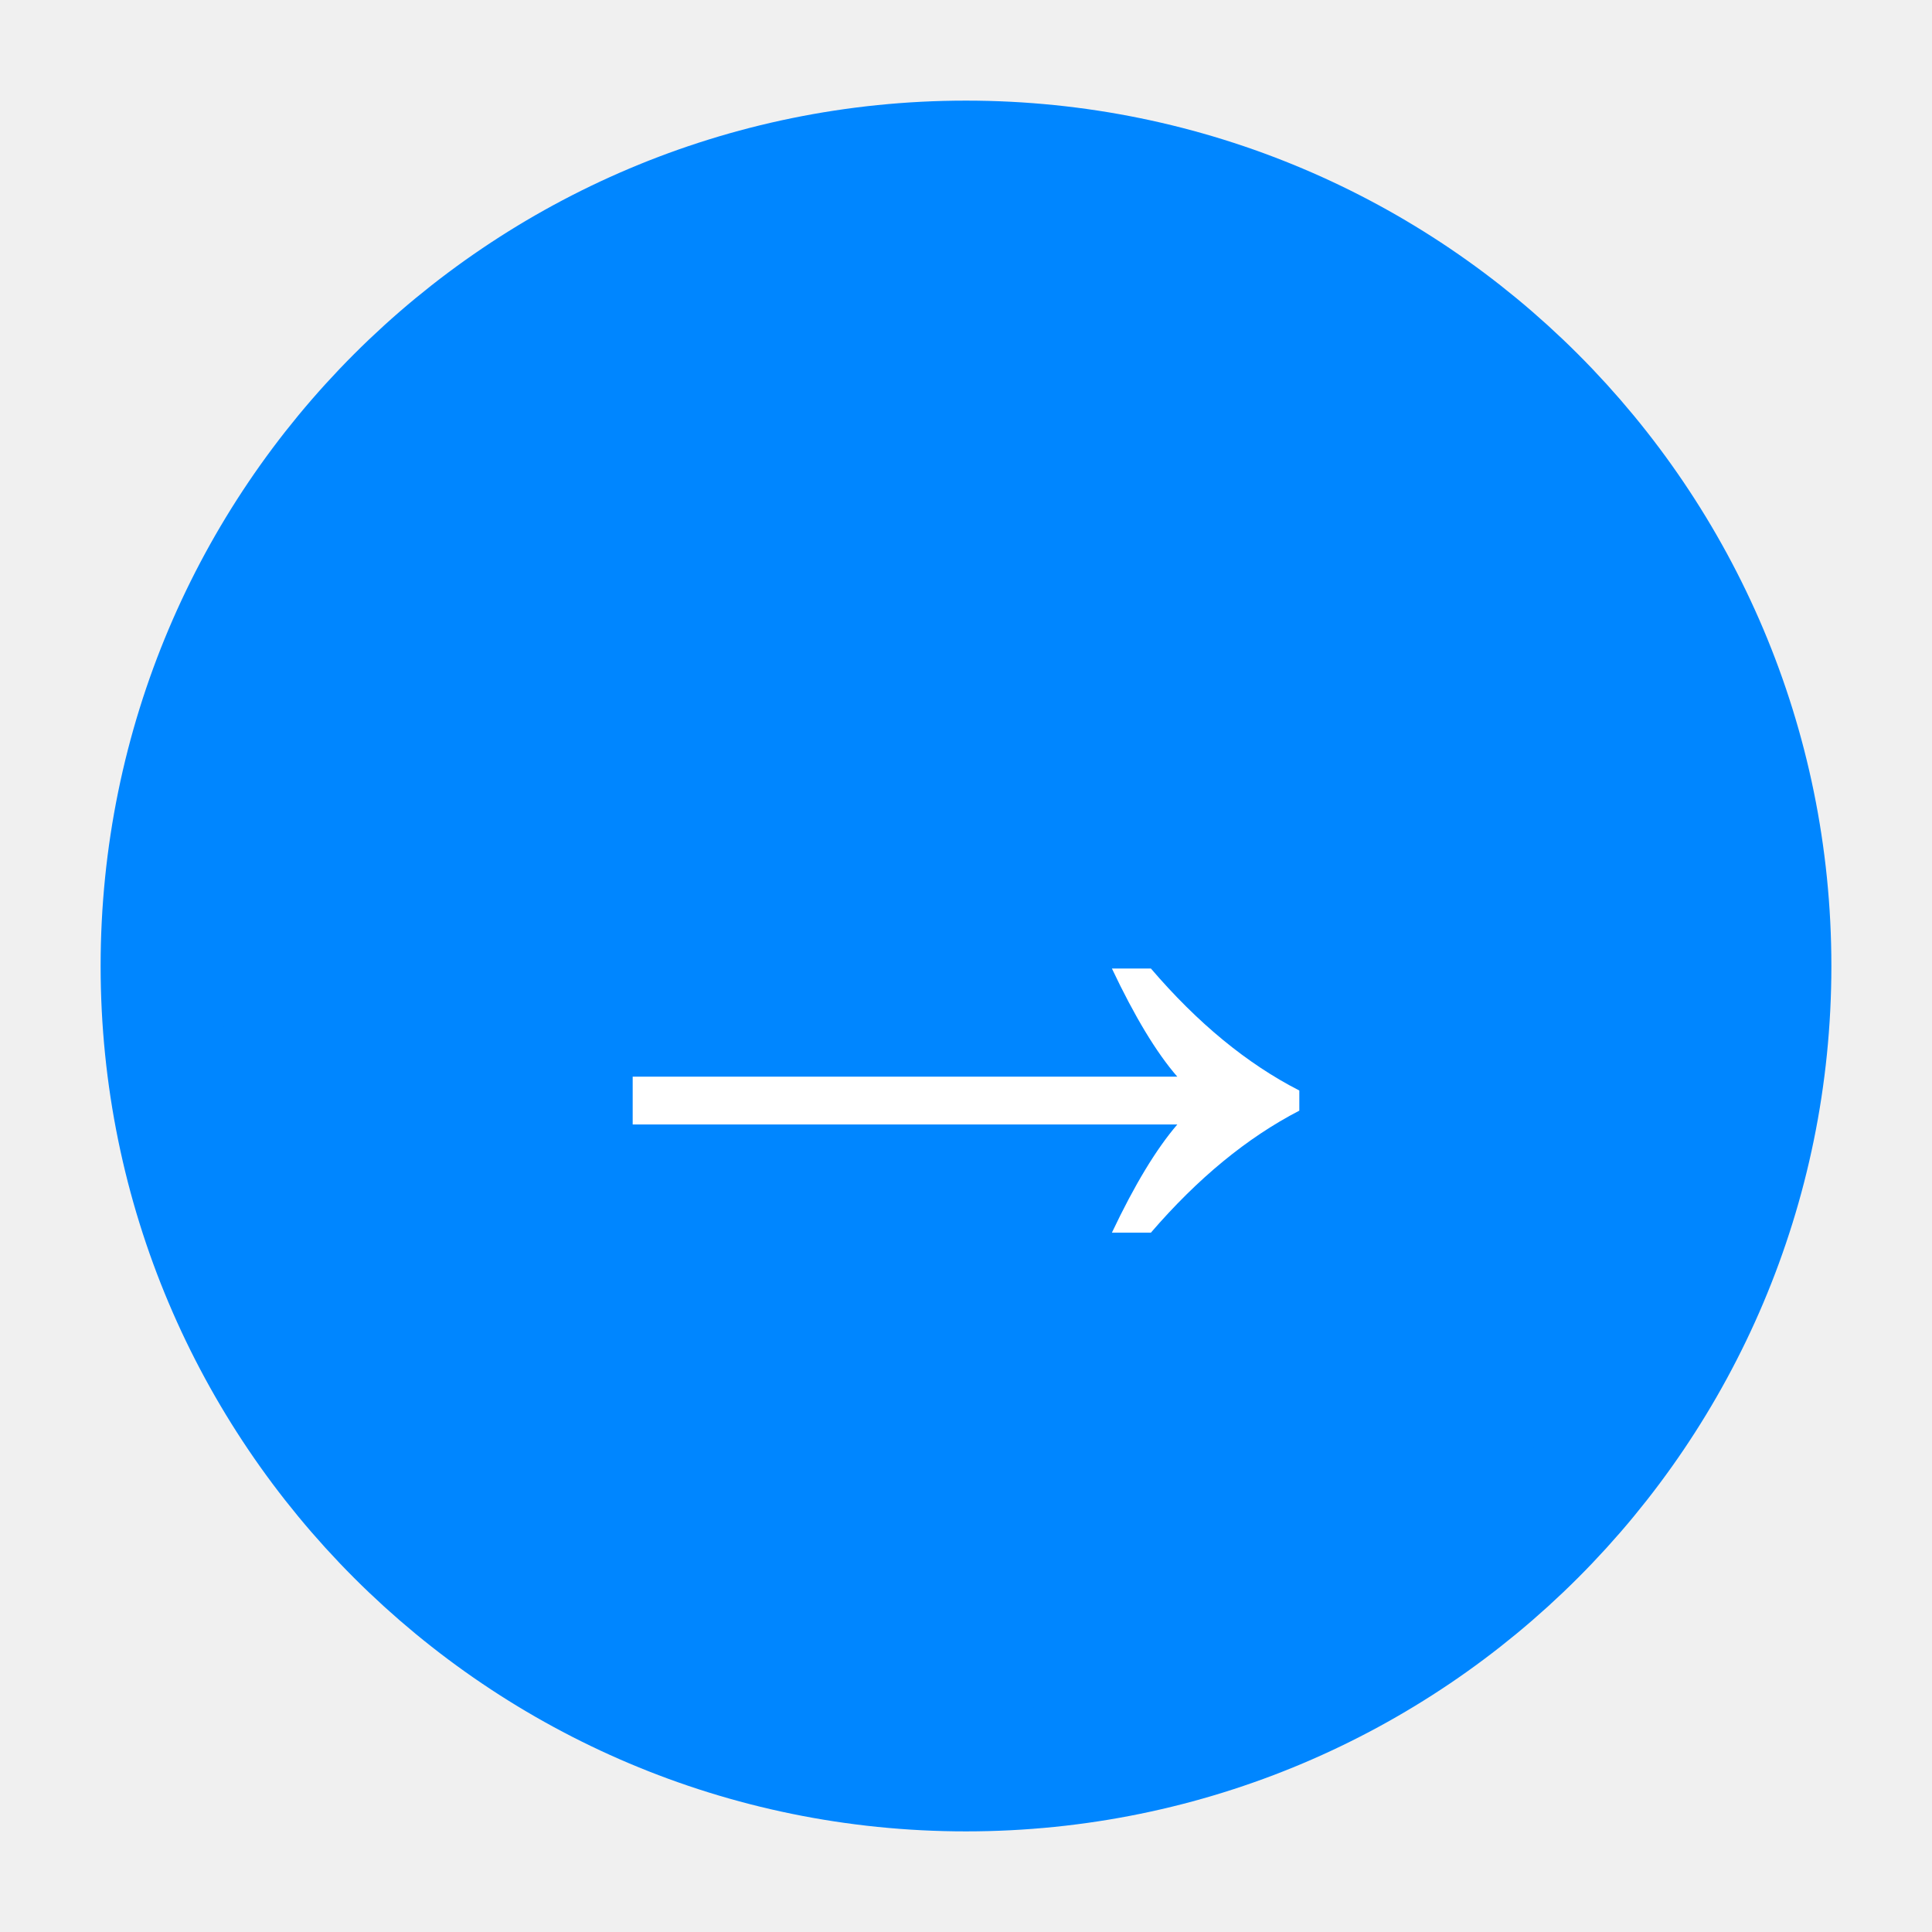
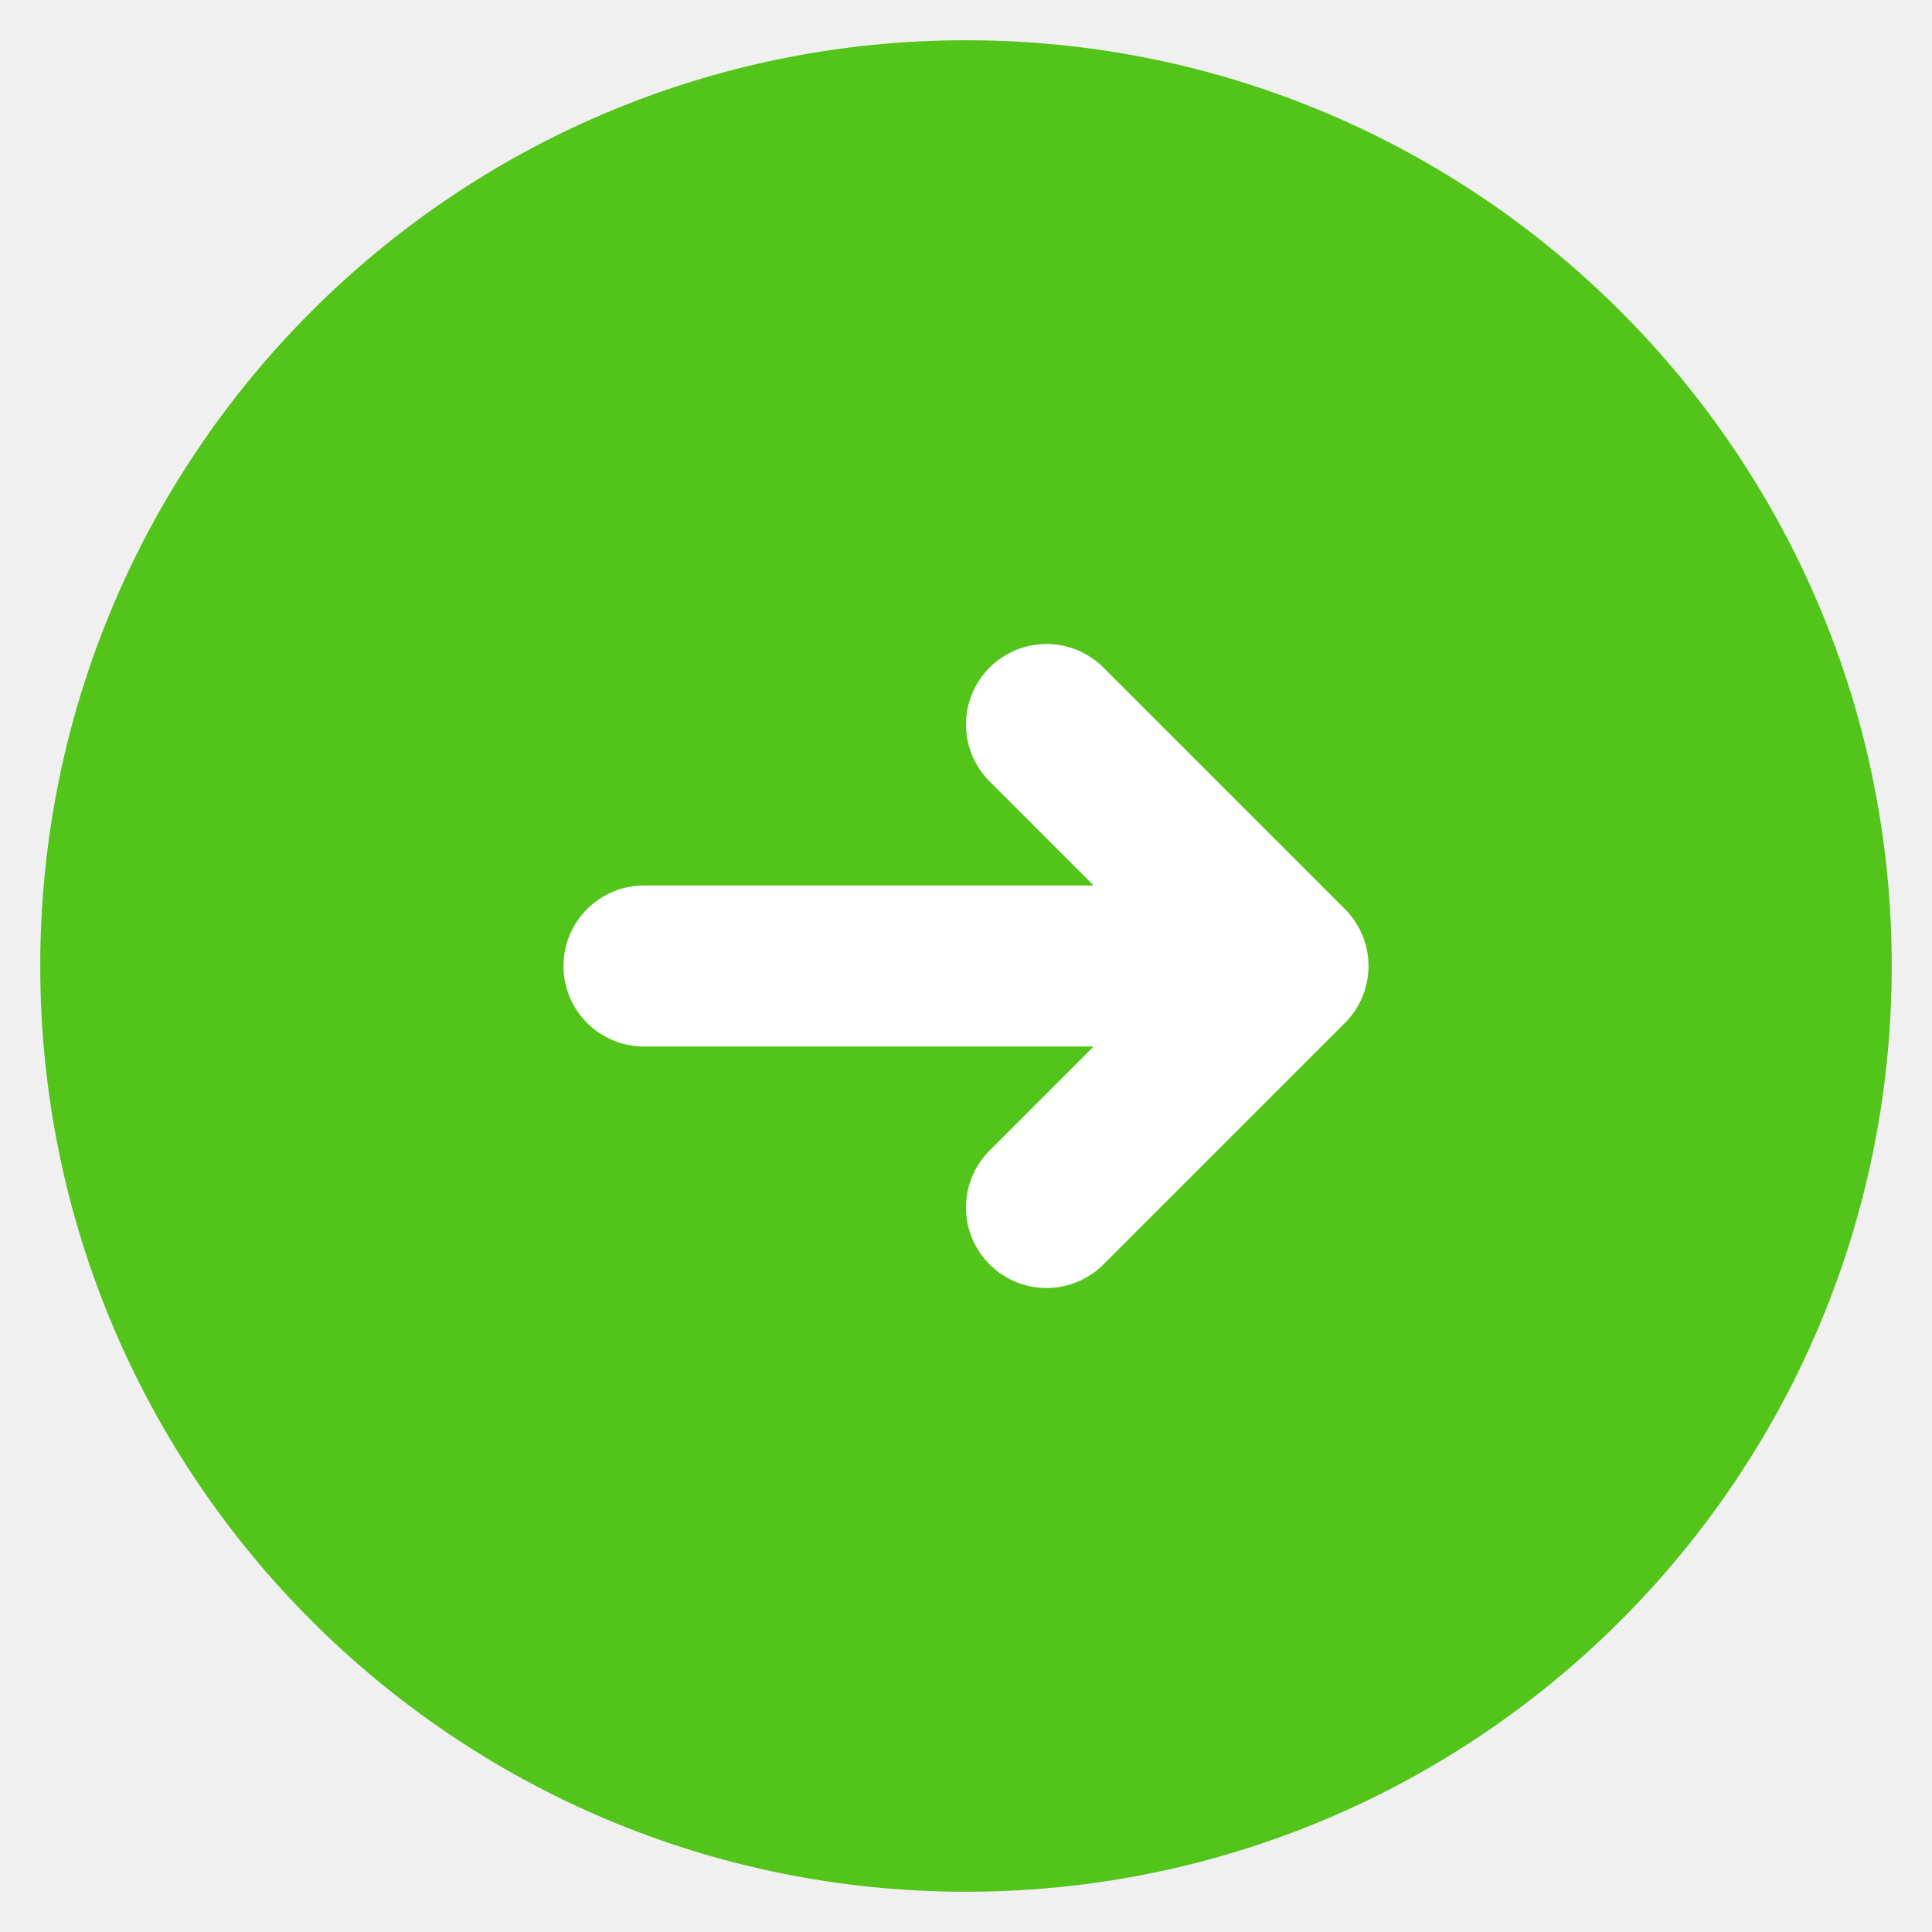
- <svg xmlns="http://www.w3.org/2000/svg" width="24px" height="24px" viewBox="0 0 24 24" version="1.1">
-   <circle cx="12" cy="12" r="10" fill="#0086FF" stroke="#0086FF" stroke-width="1.5" />
-   <text x="12" y="16" font-size="14" font-weight="bold" fill="white" text-anchor="middle" font-family="Arial">→</text>
+ <svg xmlns="http://www.w3.org/2000/svg" width="24px" height="24px" viewBox="0 0 24 24">
+   <circle cx="12" cy="12" r="11" fill="#52c41a" stroke="#52c41a" stroke-width="1" />
+   <path d="M8 12 L16 12 M13 9 L16 12 L13 15" stroke="white" stroke-width="2" fill="none" stroke-linecap="round" stroke-linejoin="round" />
</svg>
